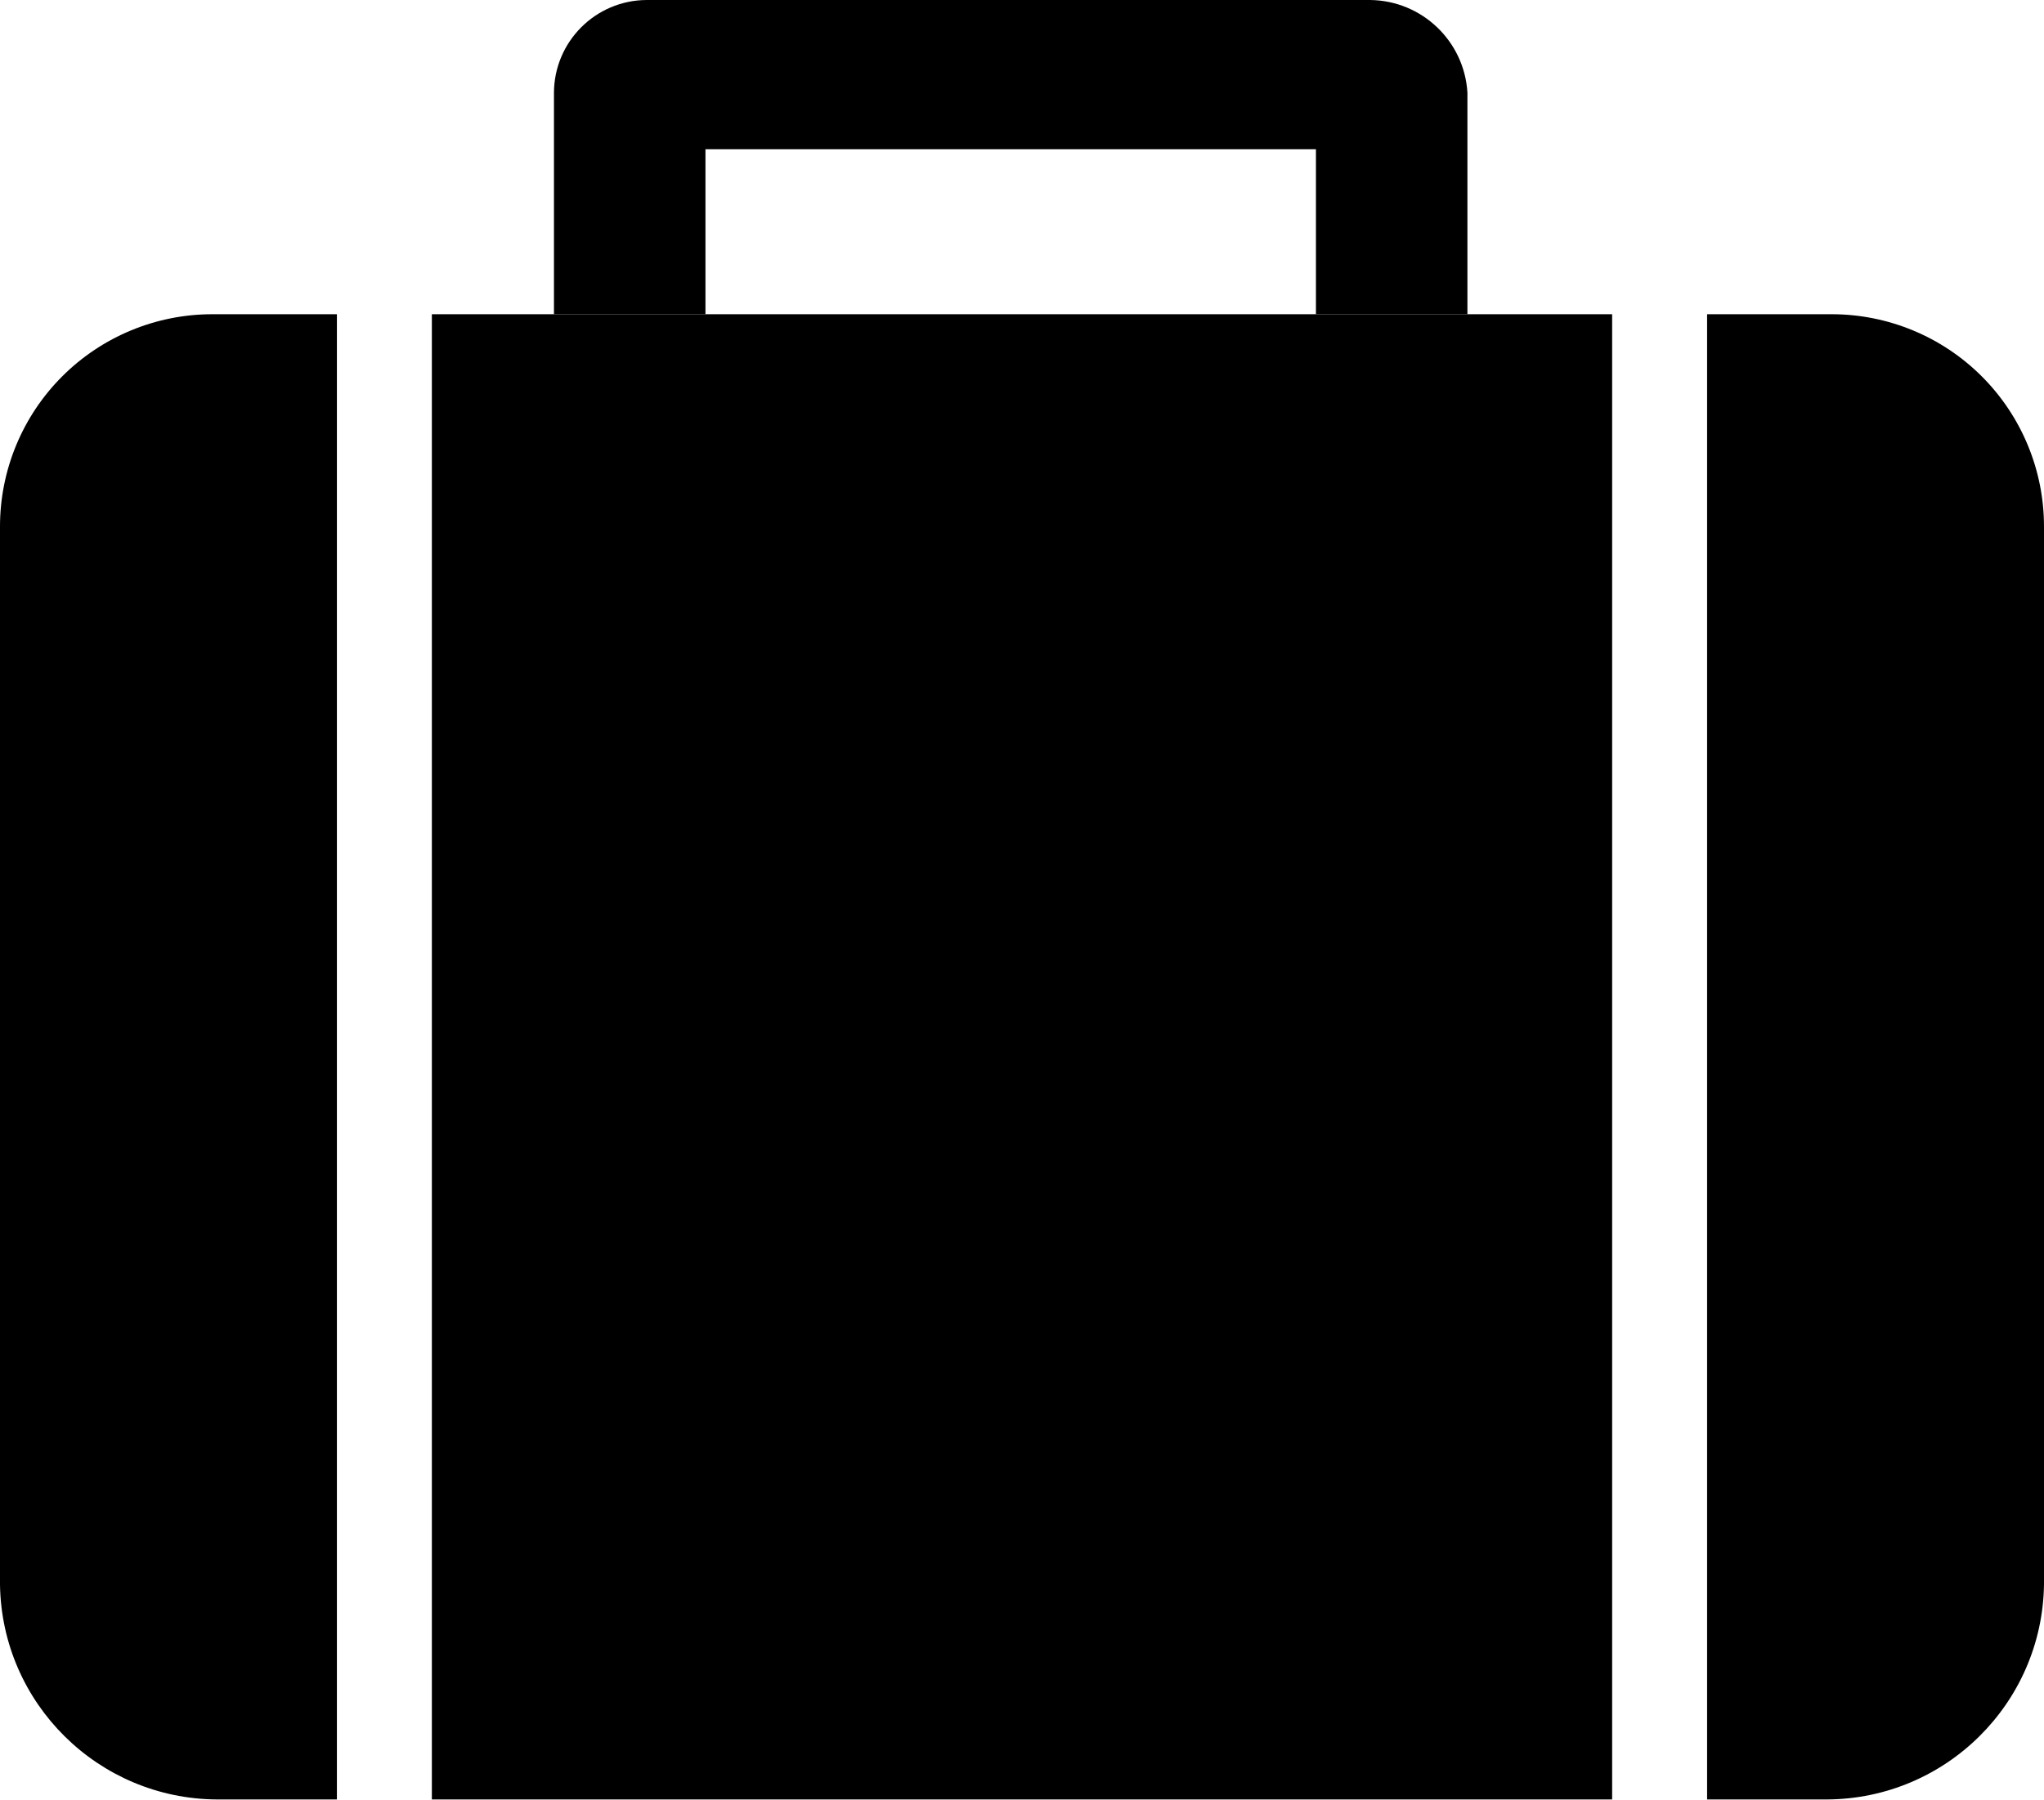
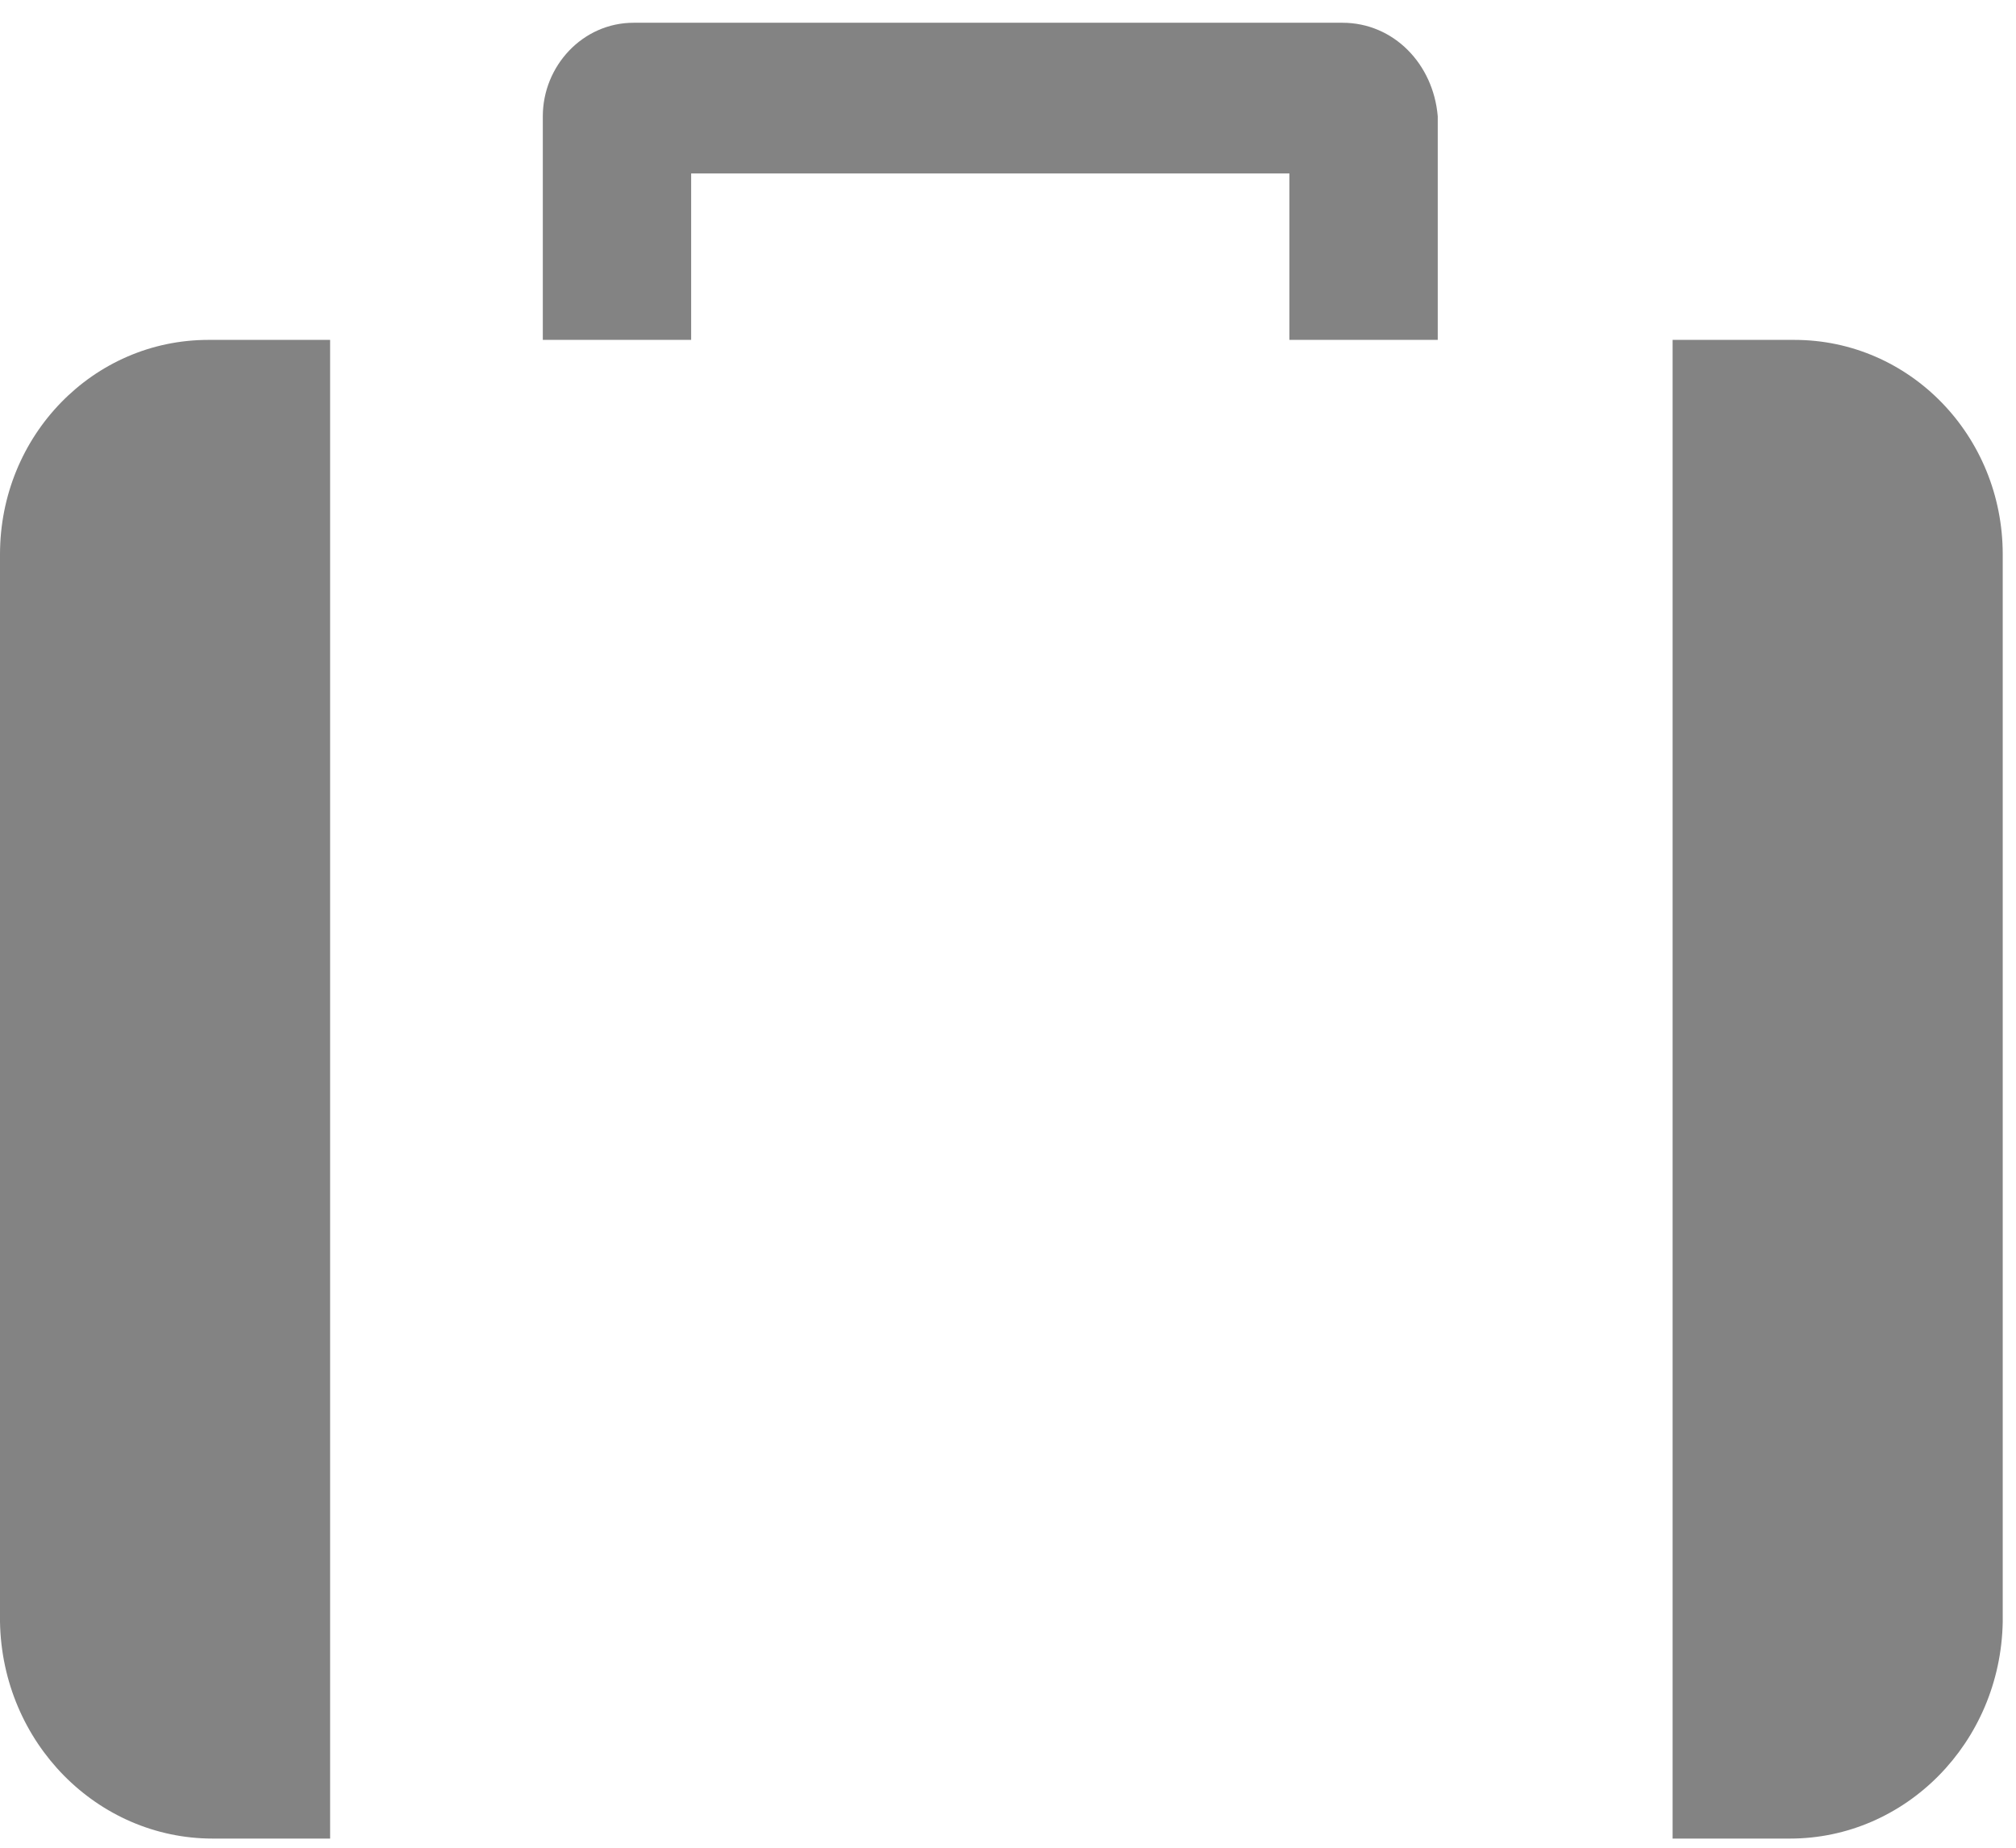
- <svg xmlns="http://www.w3.org/2000/svg" viewBox="0 0 90.4 79.6">
-   <g id="Layer_2" data-name="Layer 2">
-     <g id="Layer_1-2" data-name="Layer 1">
-       <rect x="19.1" y="13.9" width="52.2" height="65.7" />
-       <path d="M9.6,79.6h5.3V13.9H9.4A9.39,9.39,0,0,0,0,23.3V70.1A9.65,9.65,0,0,0,9.6,79.6Z" />
-       <path d="M80.8,79.6H75.5V13.9H81a9.39,9.39,0,0,1,9.4,9.4V70.1A9.65,9.65,0,0,1,80.8,79.6Z" />
-       <path d="M60.6,0h-32a4.12,4.12,0,0,0-4.1,4.1v9.8h6.7V6.6h27v7.3h6.7V4.1A4.36,4.36,0,0,0,60.6,0Z" />
+ <svg xmlns="http://www.w3.org/2000/svg" width="12px" height="11px" viewBox="0 0 12 11" version="1.1">
+   <defs />
+   <g id="Symbols" stroke="none" stroke-width="1" fill="none" fill-rule="evenodd">
+     <g id="tickets/Baggage" fill="#838383">
+       <g id="Page-1">
+         <g id="Group-8" transform="translate(0, 0.081481)">
+           <path d="M1.266,10.864 L1.965,10.864 L1.965,1.942 L1.24,1.942 C0.554,1.942 0,2.512 0,3.219 L0,9.574 C0.013,10.294 0.58,10.864 1.266,10.864" id="Fill-2" />
+           <path d="M10.655,10.864 L9.956,10.864 L9.956,1.942 L10.681,1.942 C11.367,1.942 11.921,2.512 11.921,3.219 L11.921,9.574 C11.908,10.294 11.341,10.864 10.655,10.864" id="Fill-4" />
+           <path d="M7.991,0.054 L5.881,0.054 L3.771,0.054 C3.468,0.054 3.231,0.312 3.231,0.611 L3.231,1.942 L4.114,1.942 L4.114,0.951 L5.895,0.951 L7.675,0.951 L7.675,1.942 L8.558,1.942 L8.558,0.611 C8.532,0.299 8.295,0.054 7.991,0.054" id="Fill-6" />
+         </g>
+       </g>
    </g>
  </g>
</svg>
